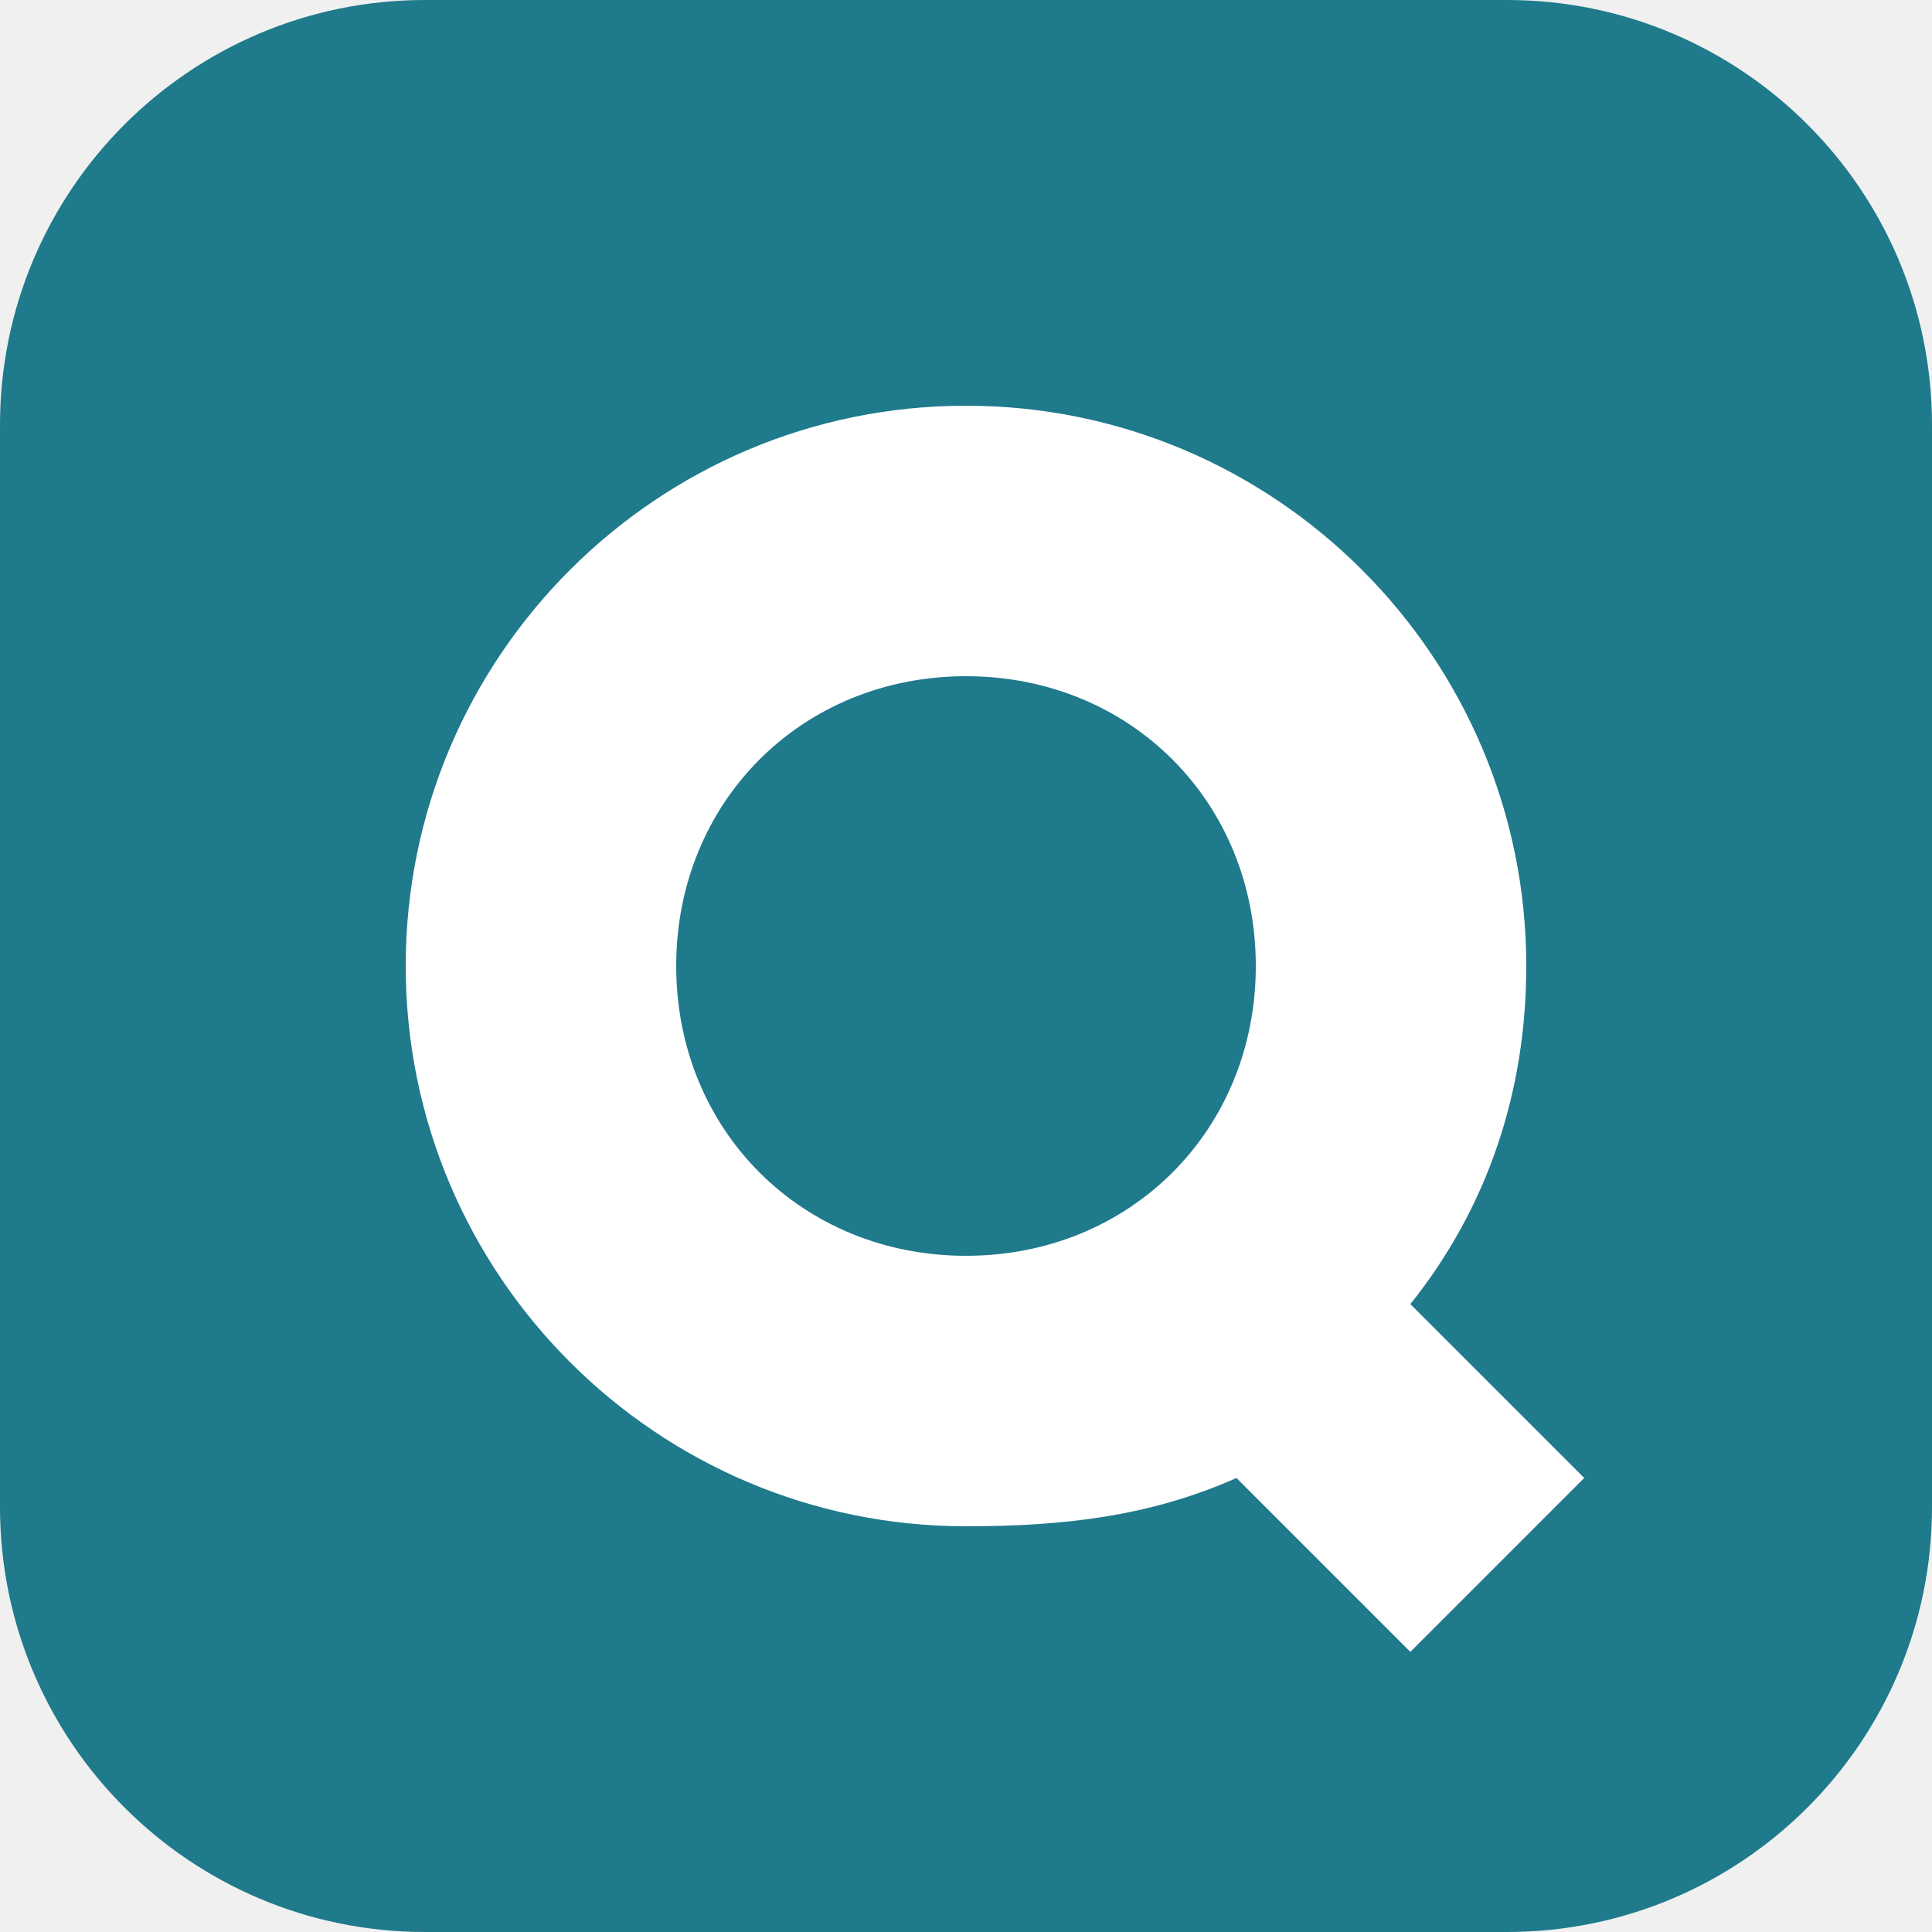
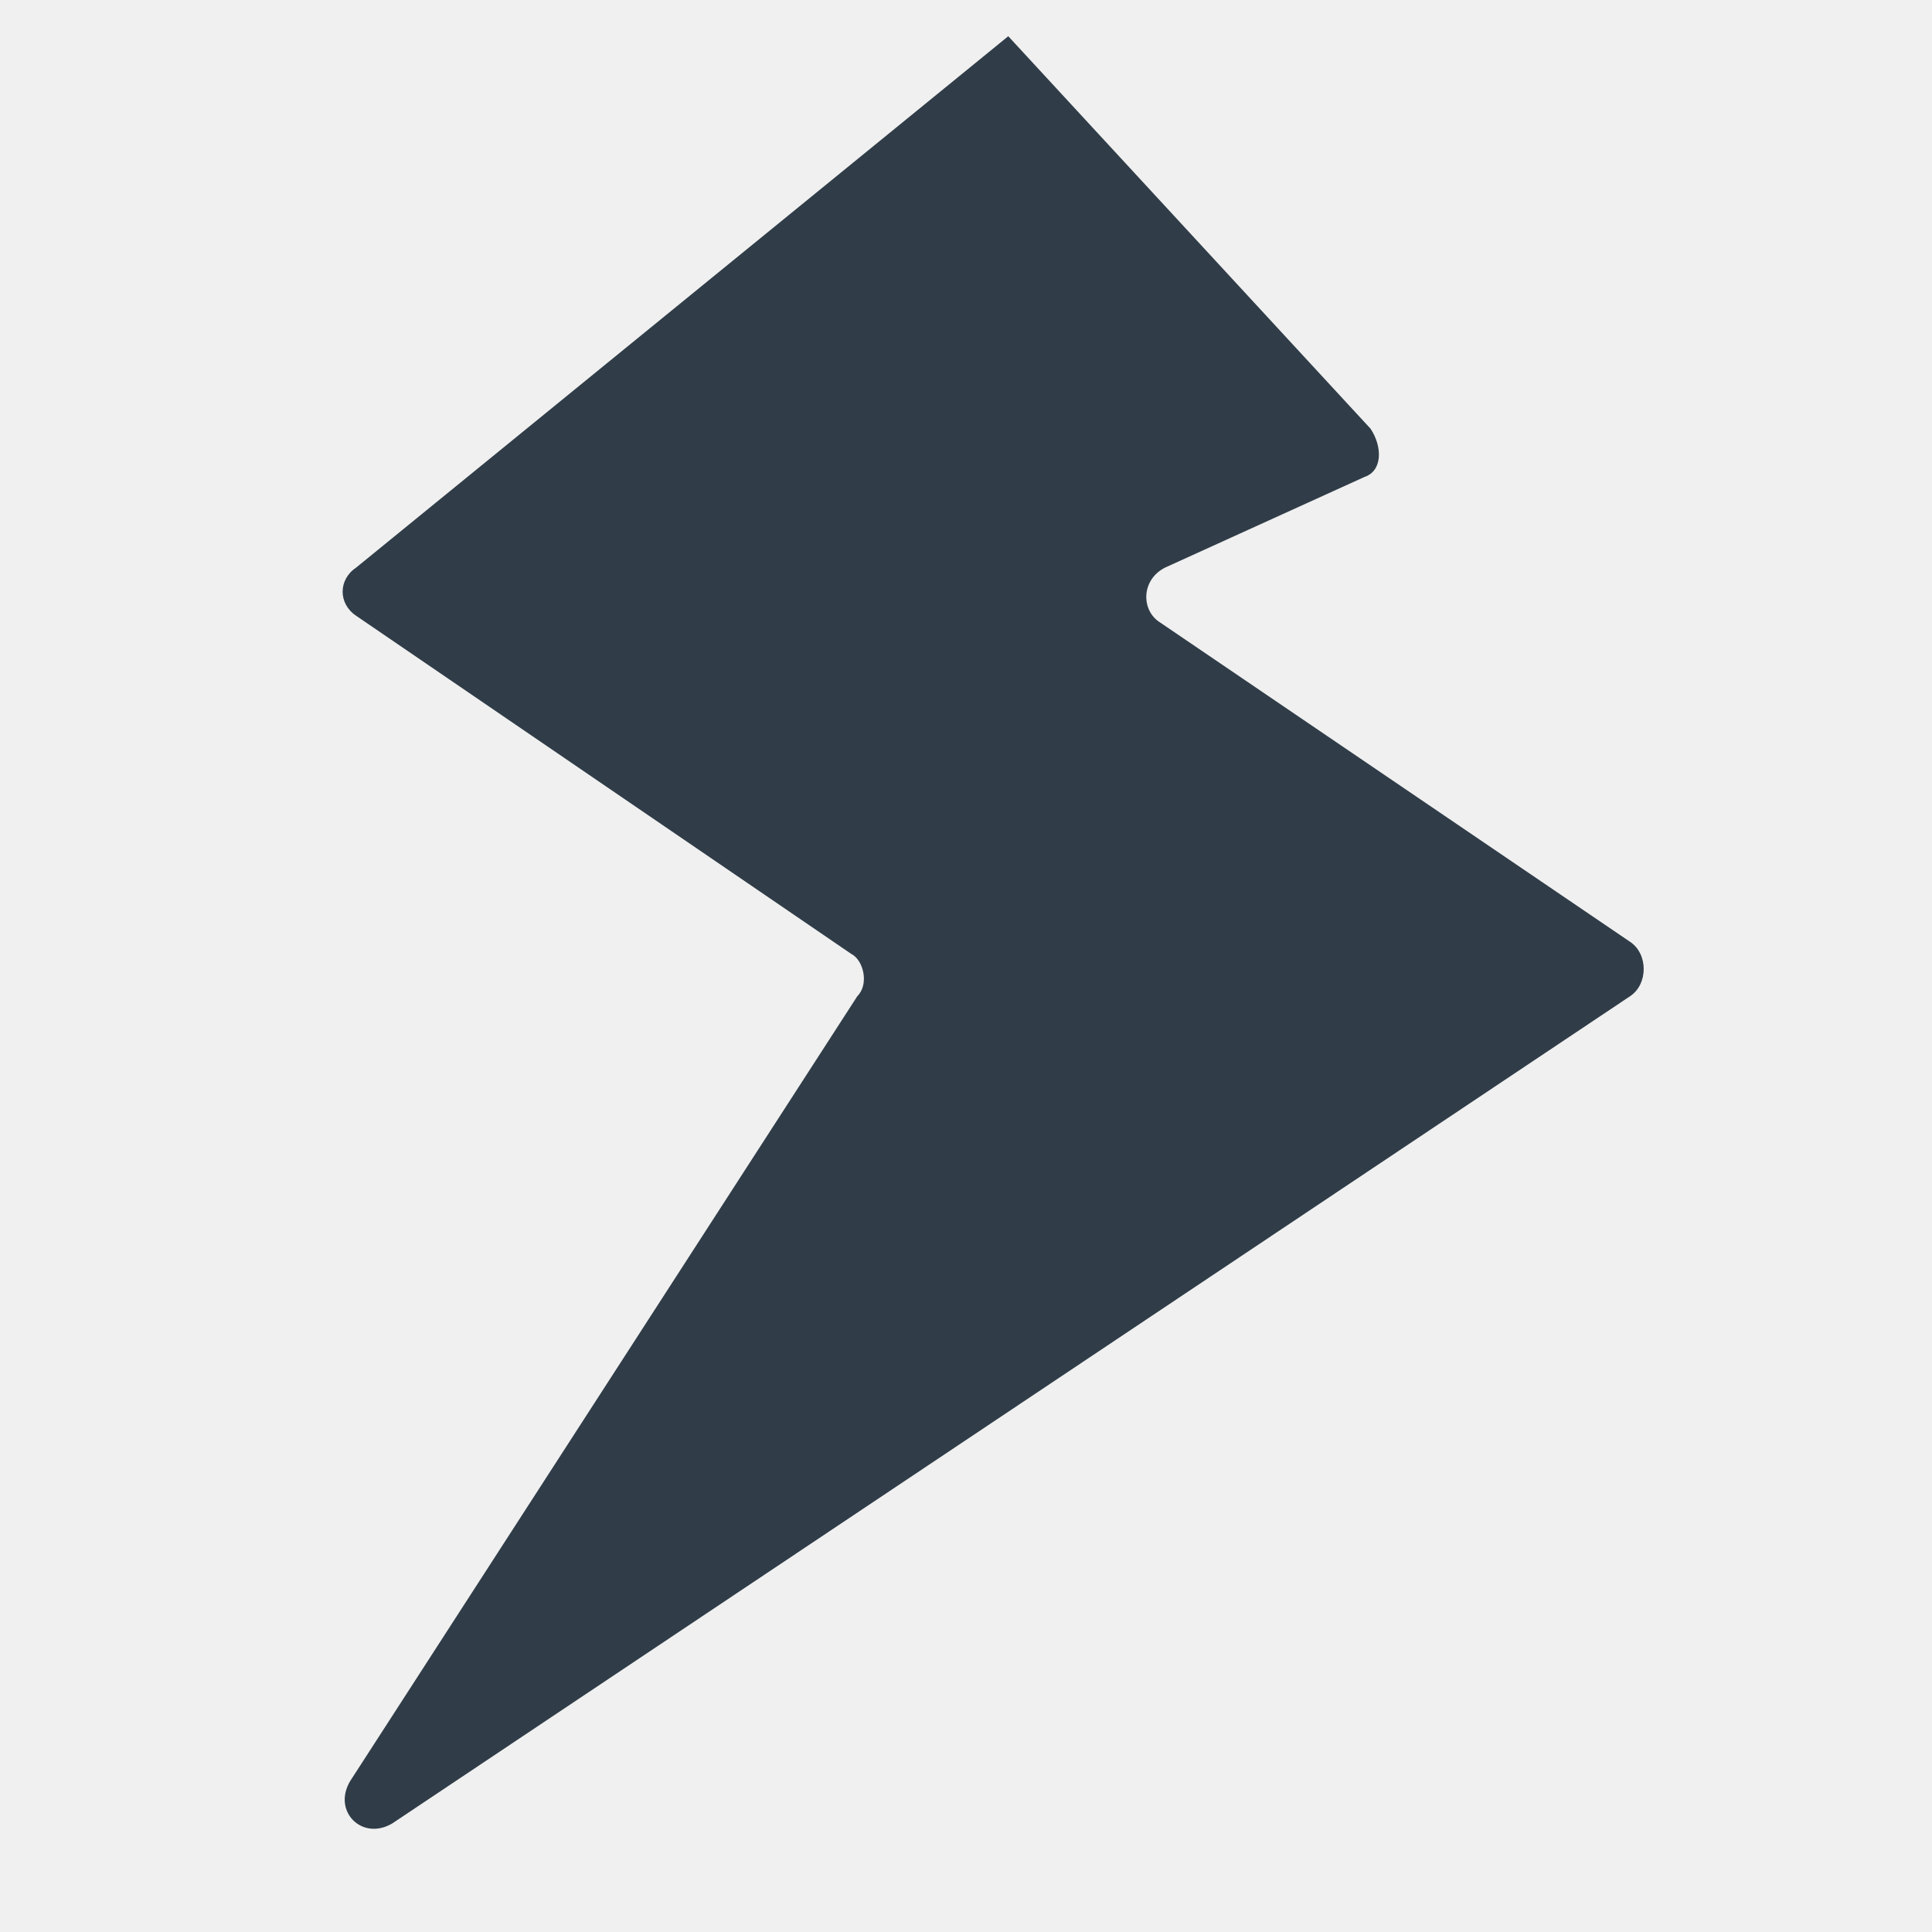
- <svg xmlns="http://www.w3.org/2000/svg" width="200" height="200" viewBox="0 0 200 200" role="img" aria-labelledby="title">
-   <rect width="200" height="200" rx="44" fill="#1F7A8C" />
-   <path d="M100 42c32 0 58 26 58 58 0 13-4 25-12 35l18 18-18 18-18-18c-9 4-18 5-28 5-32 0-58-26-58-58s26-58 58-58Zm0 28c-17 0-30 13-30 30s13 30 30 30 30-13 30-30-13-30-30-30Z" fill="#fff" />
+ <svg xmlns="http://www.w3.org/2000/svg" viewBox="0 0 32 32" role="img" aria-labelledby="title">
+   <path fill="#303d48" d="M5.8 29.5l8.4-13c0.2-0.2 0.1-0.6-0.1-0.7l-8.2-5.6c-0.3-0.2-0.3-0.6 0-0.8l10.8-8.8 6 6.5c0.2 0.3 0.2 0.7-0.1 0.8l-3.3 1.5c-0.4 0.2-0.4 0.7-0.1 0.9l7.8 5.3c0.3 0.2 0.3 0.7 0 0.9L6.5 30.2c-0.5 0.3-1-0.2-0.7-0.7z" />
</svg>
